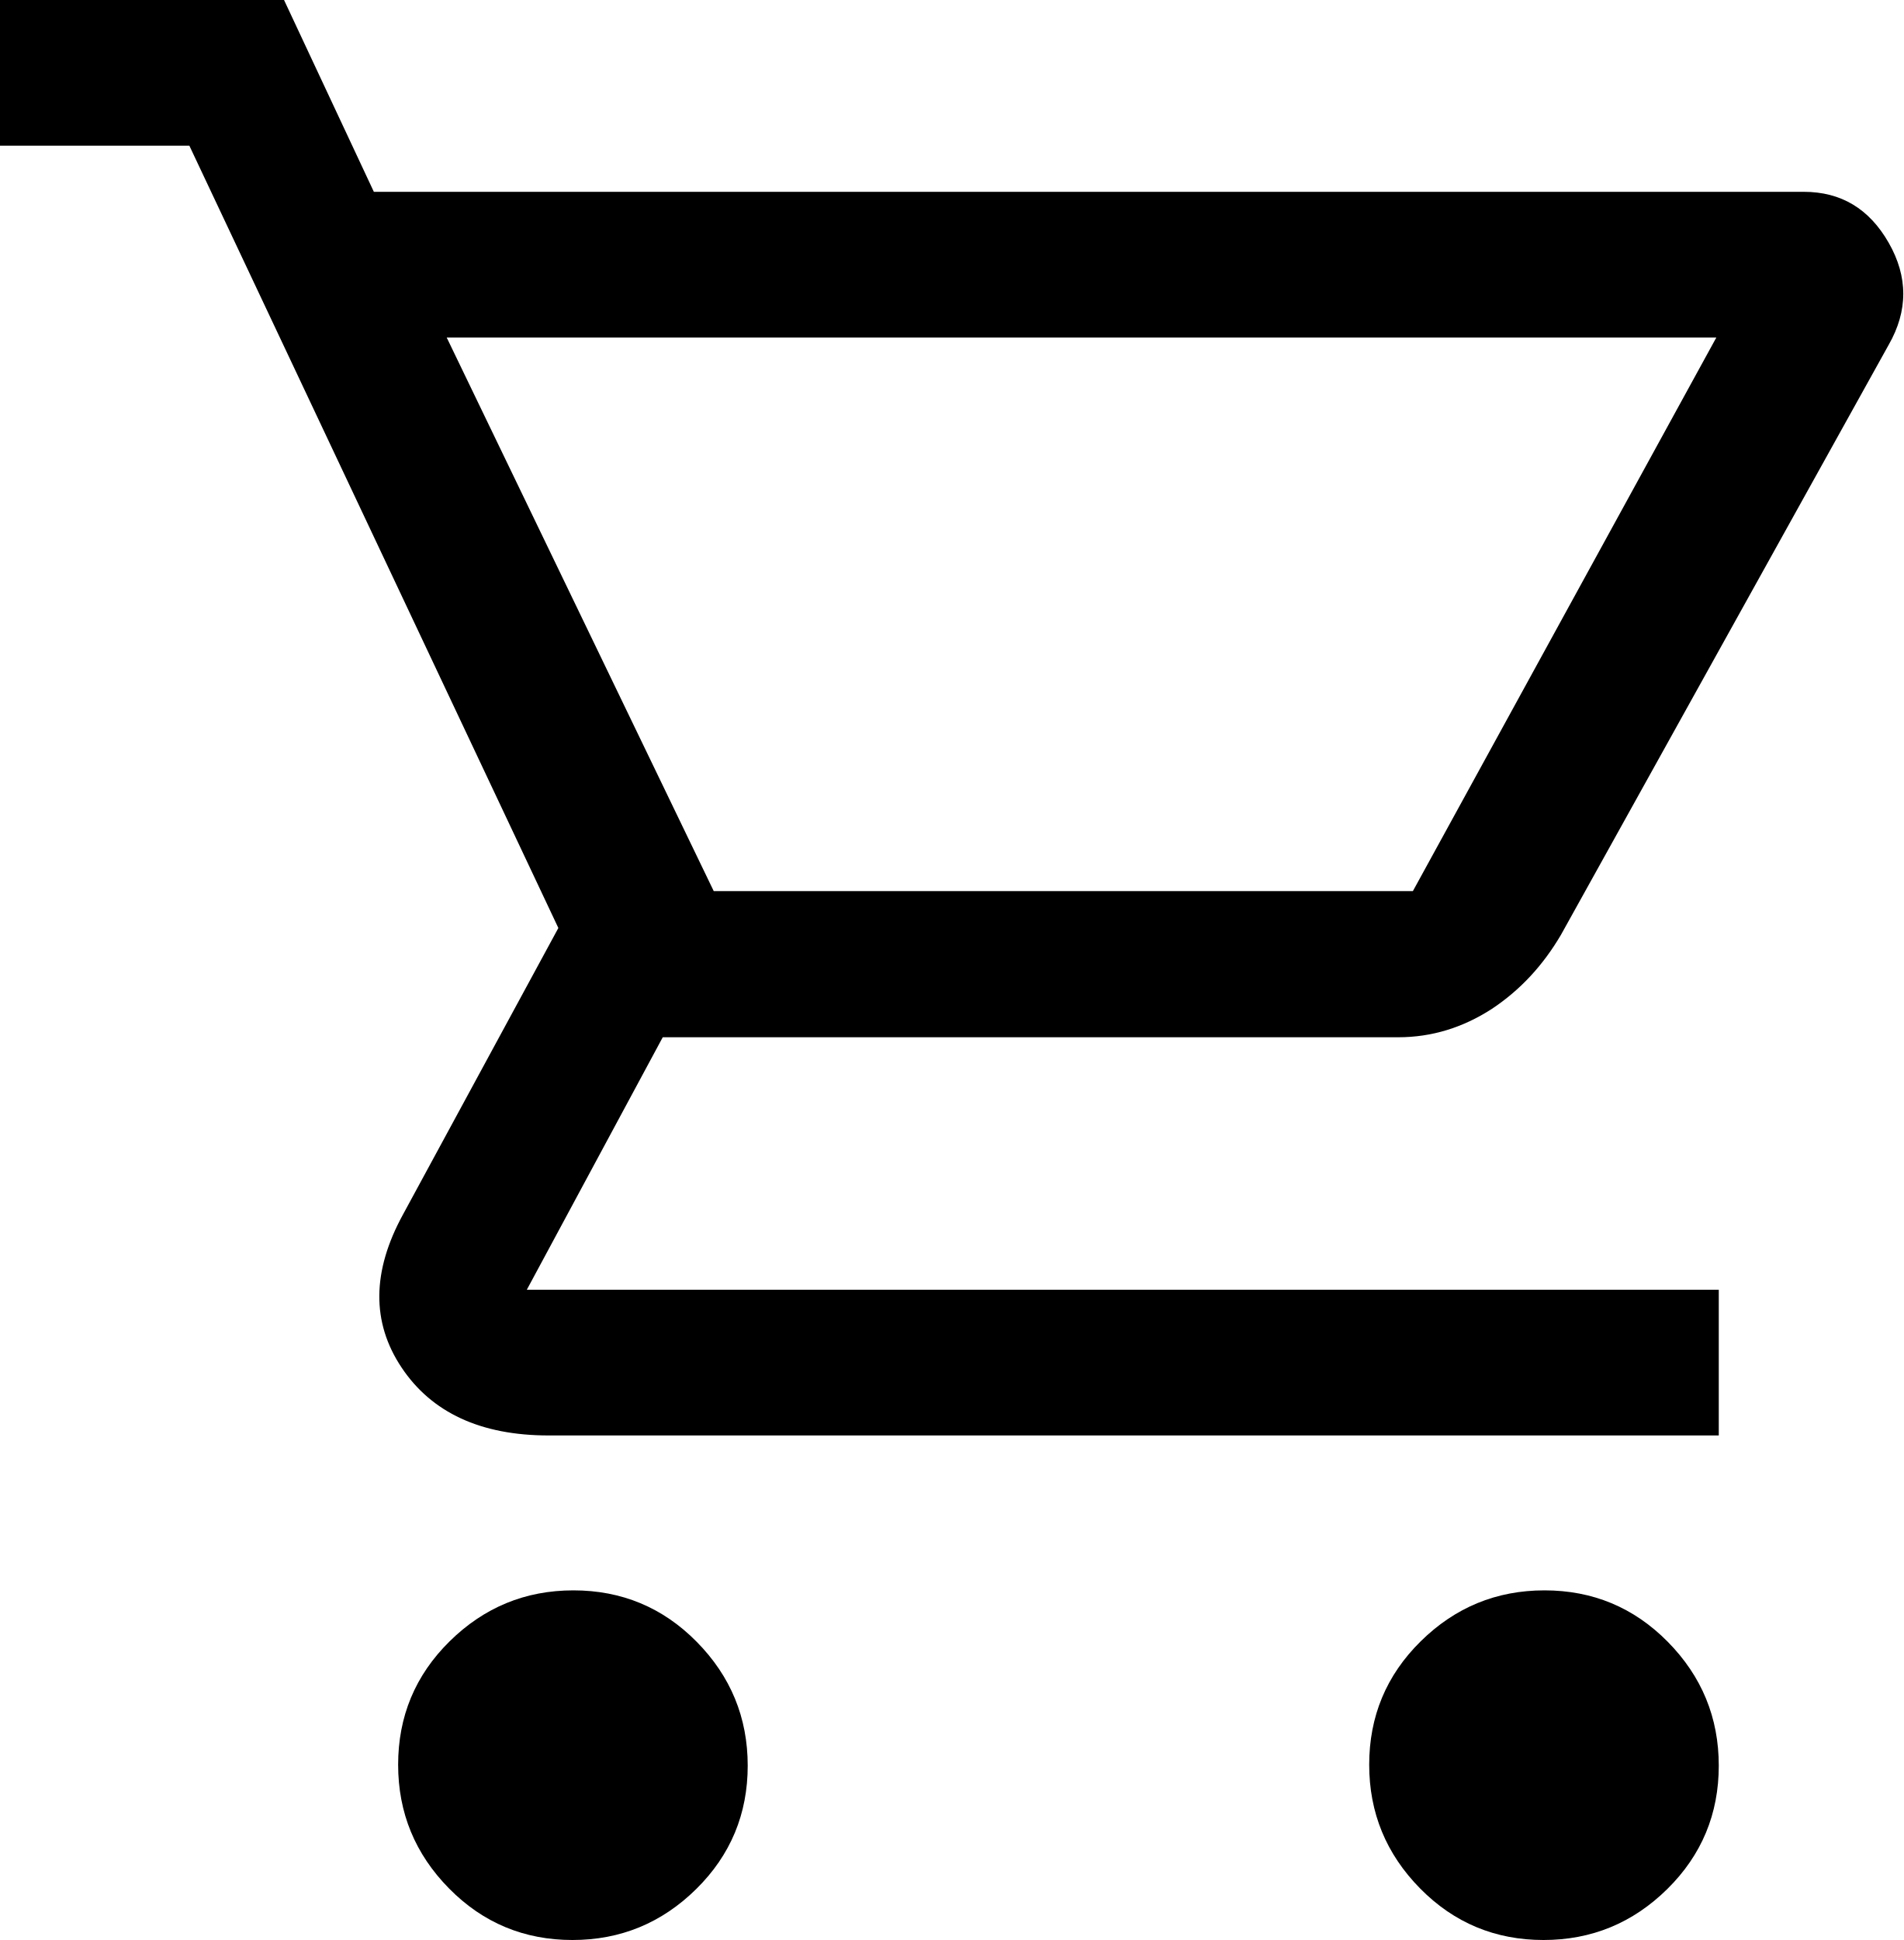
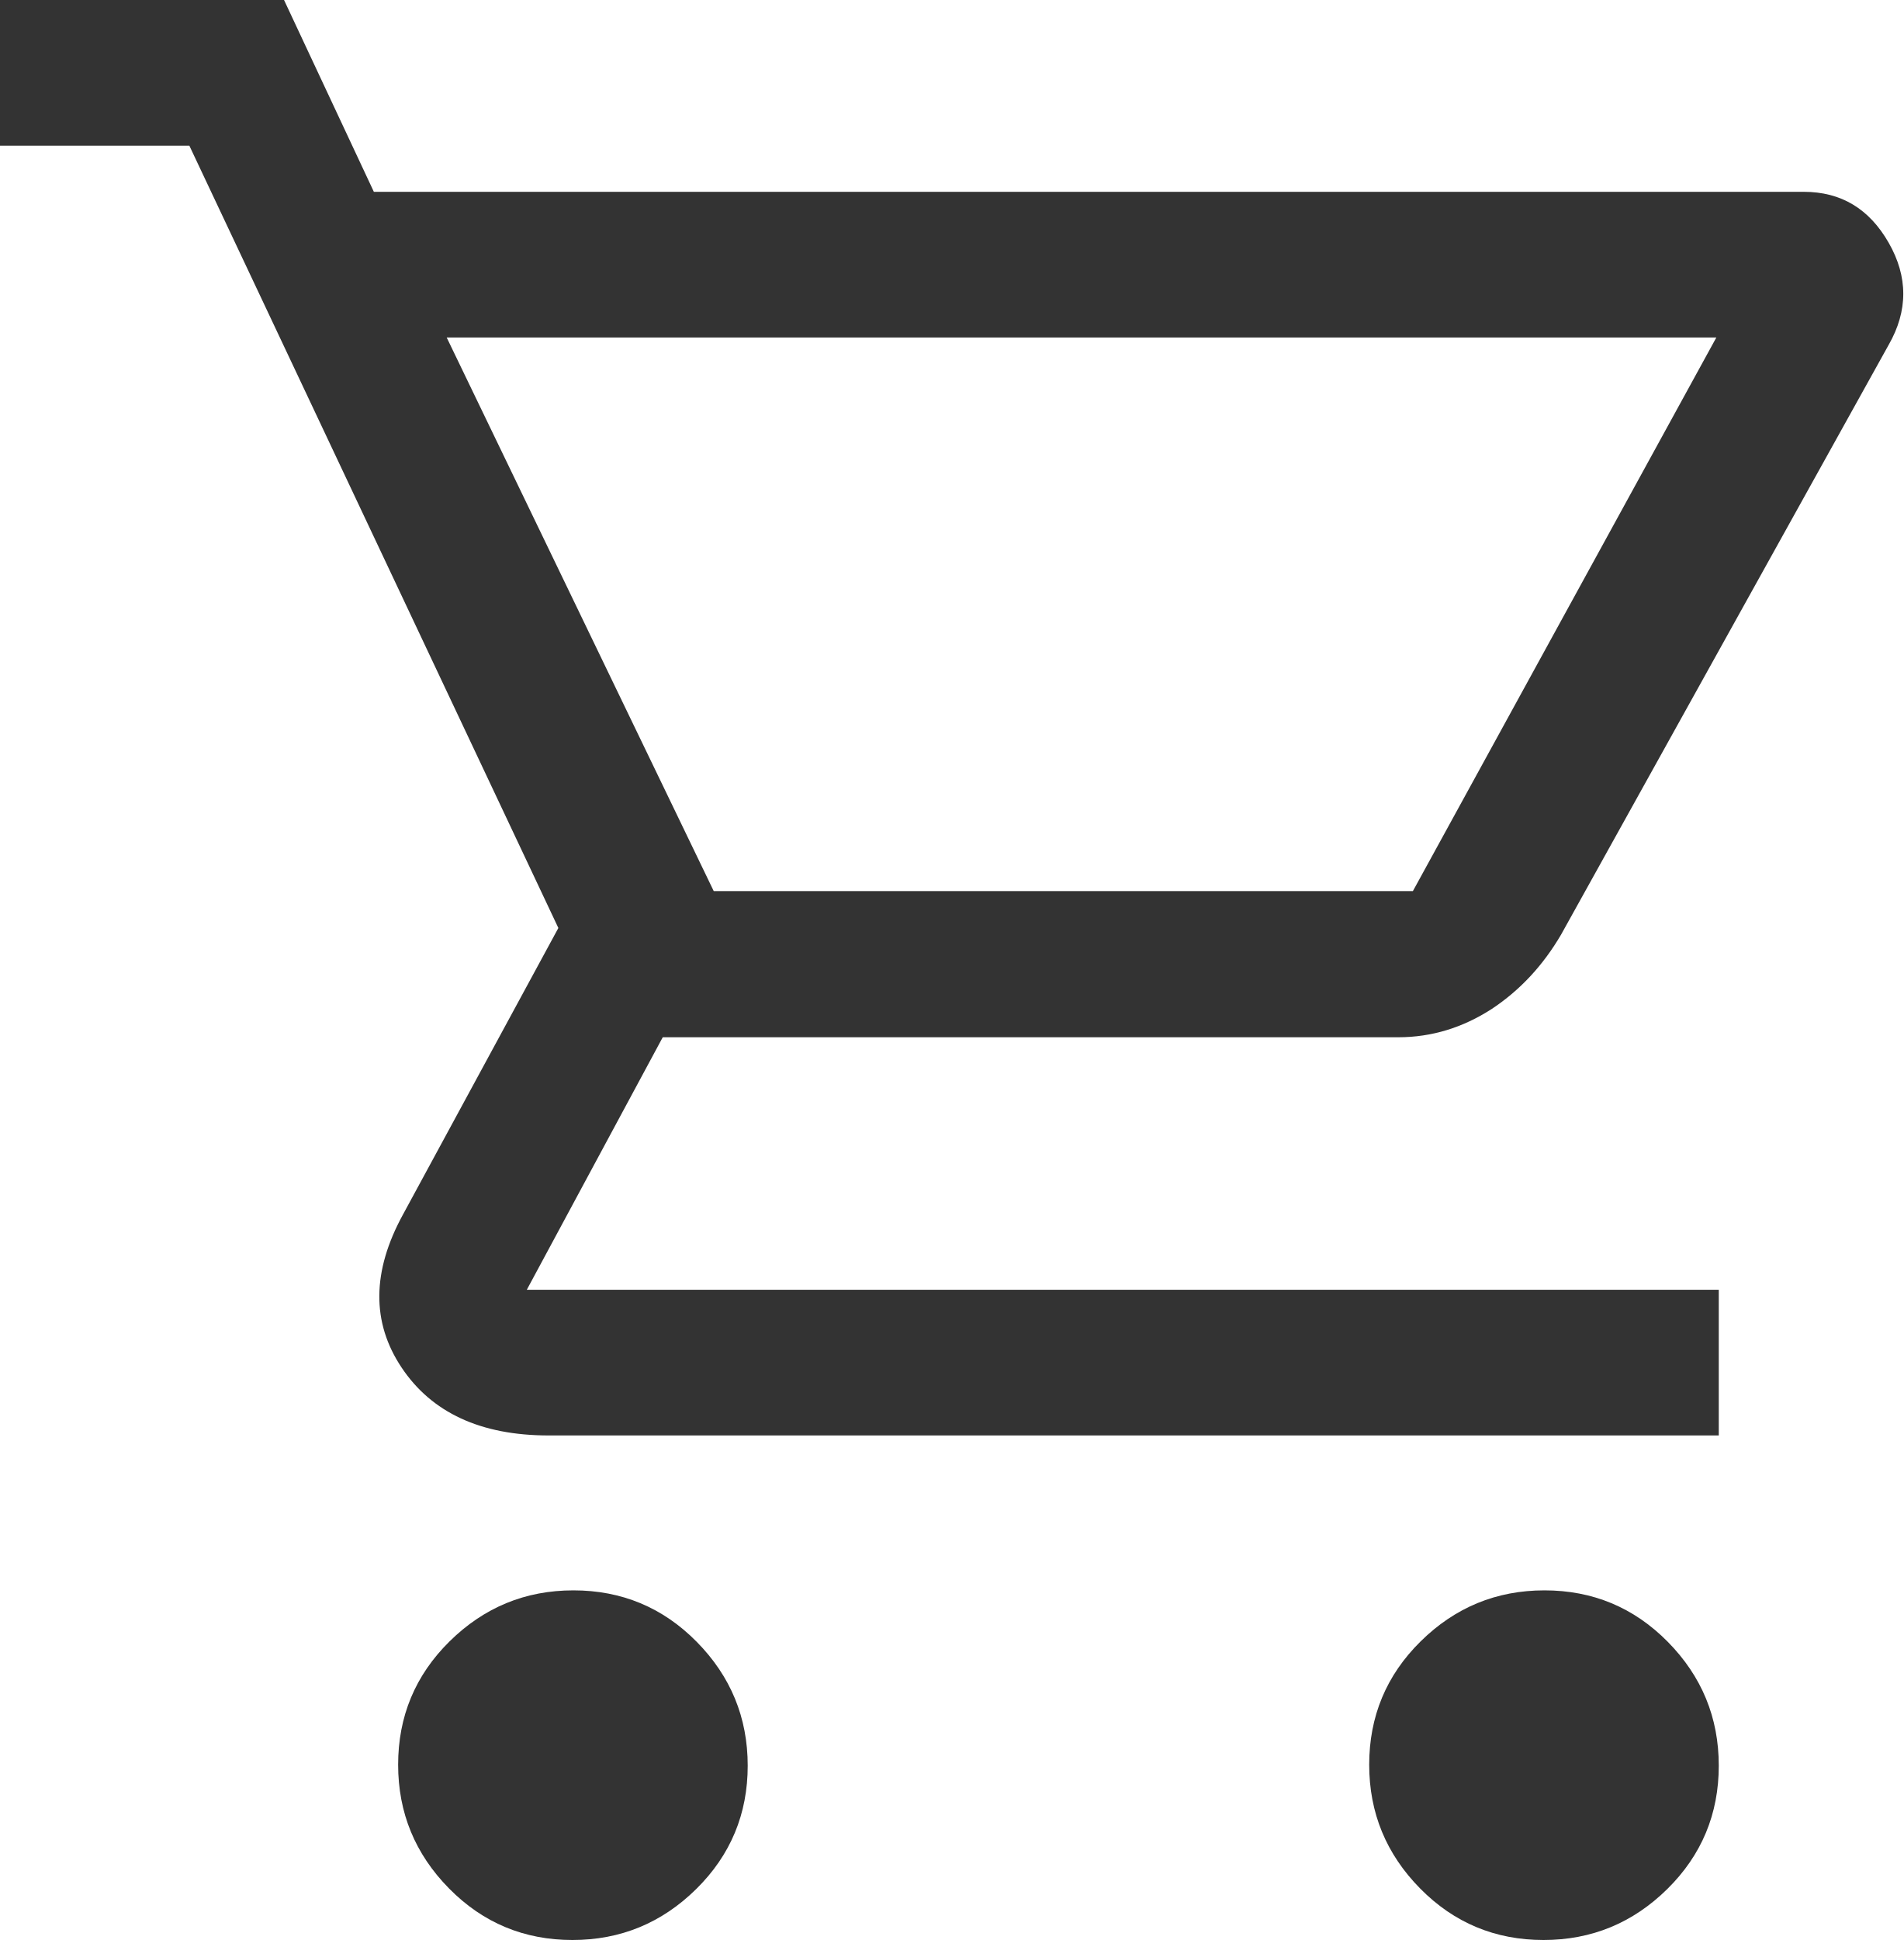
- <svg xmlns="http://www.w3.org/2000/svg" id="Layer_1" width="39.2" height="39.95" viewBox="0 0 39.2 39.95">
+ <svg xmlns="http://www.w3.org/2000/svg" id="Layer_1" fill="#333333" width="39.2" height="39.95" viewBox="0 0 39.2 39.95">
  <path d="m11.79,39.95c-.99,0-1.84-.35-2.54-1.06-.7-.71-1.05-1.56-1.05-2.55s.35-1.84,1.06-2.54c.71-.7,1.56-1.05,2.55-1.05s1.84.35,2.54,1.06c.7.71,1.05,1.56,1.05,2.55s-.35,1.84-1.06,2.54c-.71.7-1.56,1.05-2.55,1.05Zm20,0c-.99,0-1.84-.35-2.54-1.06-.7-.71-1.05-1.56-1.05-2.55s.35-1.84,1.06-2.54c.71-.7,1.56-1.05,2.55-1.05s1.84.35,2.54,1.06c.7.71,1.05,1.56,1.05,2.55s-.35,1.84-1.06,2.54c-.71.7-1.56,1.05-2.55,1.05ZM9.2,6.95l5.5,11.4h14.4l6.25-11.4H9.2Zm-1.5-3h29.45c.77,0,1.35.35,1.75,1.05.4.7.4,1.4,0,2.1l-6.75,12.15c-.37.63-.84,1.14-1.43,1.53-.59.38-1.23.58-1.92.58h-15.15l-2.8,5.2h24.55v3H11.3c-1.4,0-2.41-.47-3.03-1.4s-.61-1.98.03-3.15l3.2-5.9L3.9,3H0V0h5.85l1.85,3.95Zm7,14.4h14.4-14.4Z" />
</svg>
